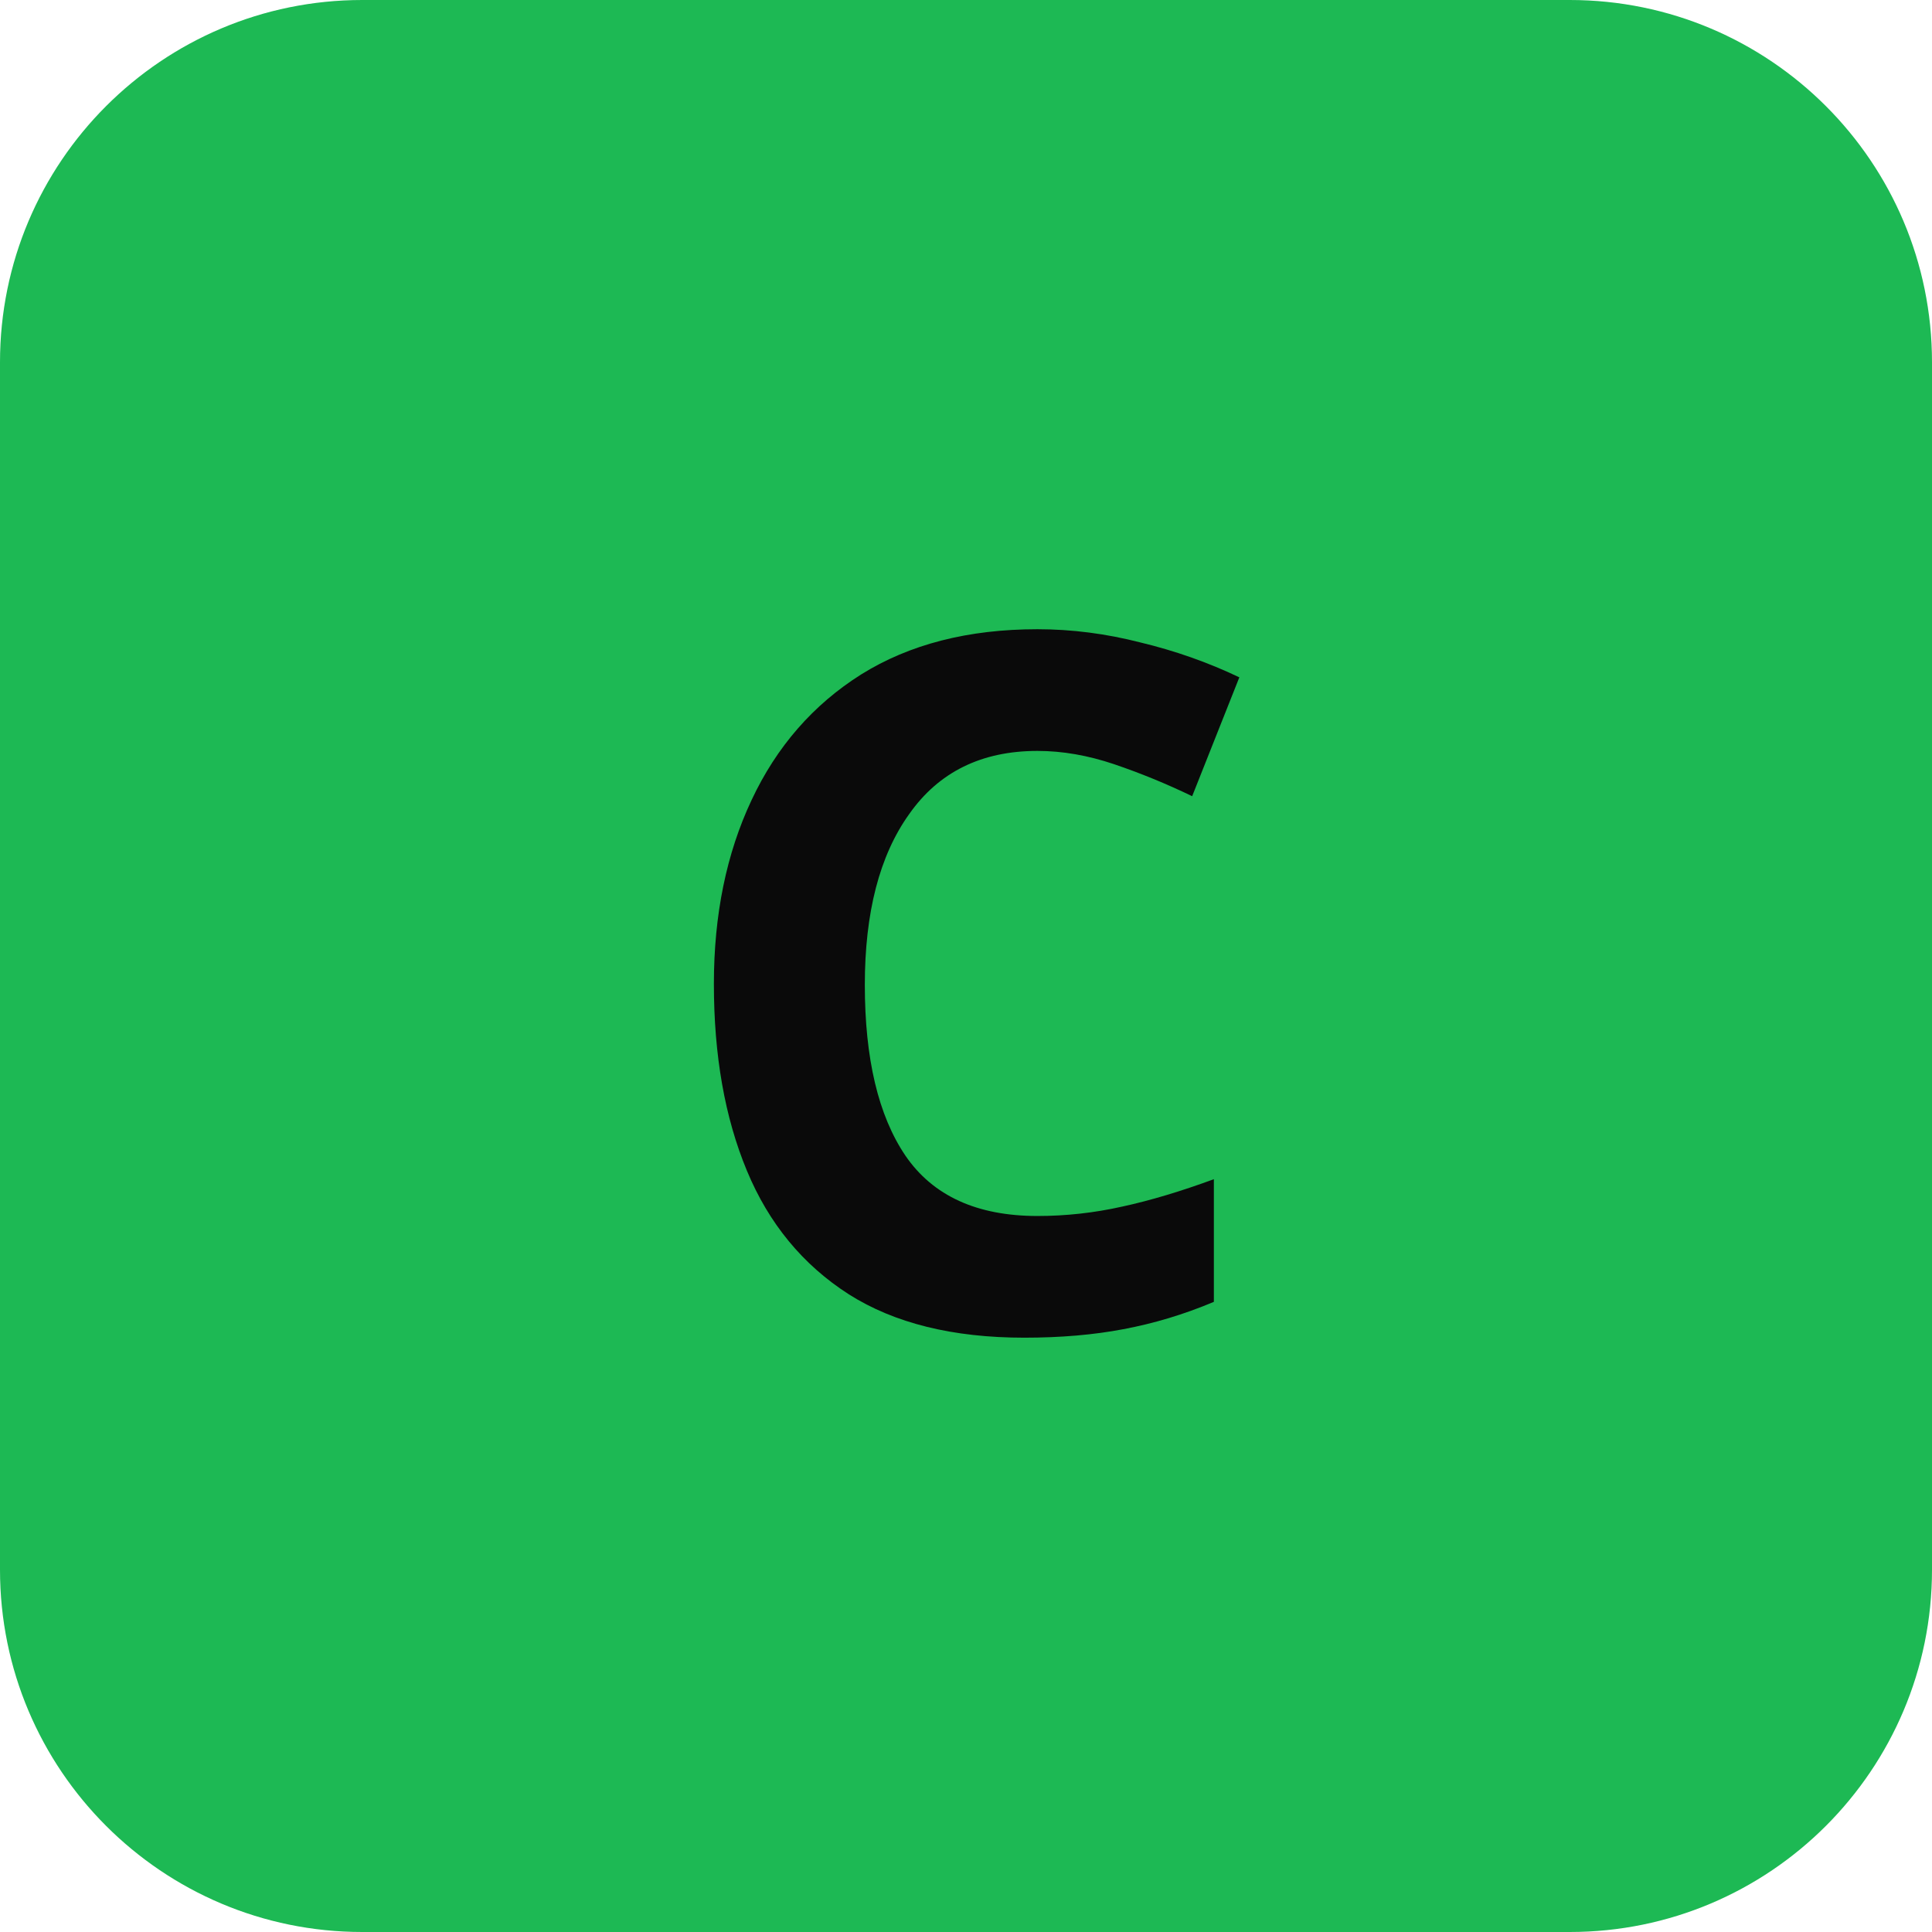
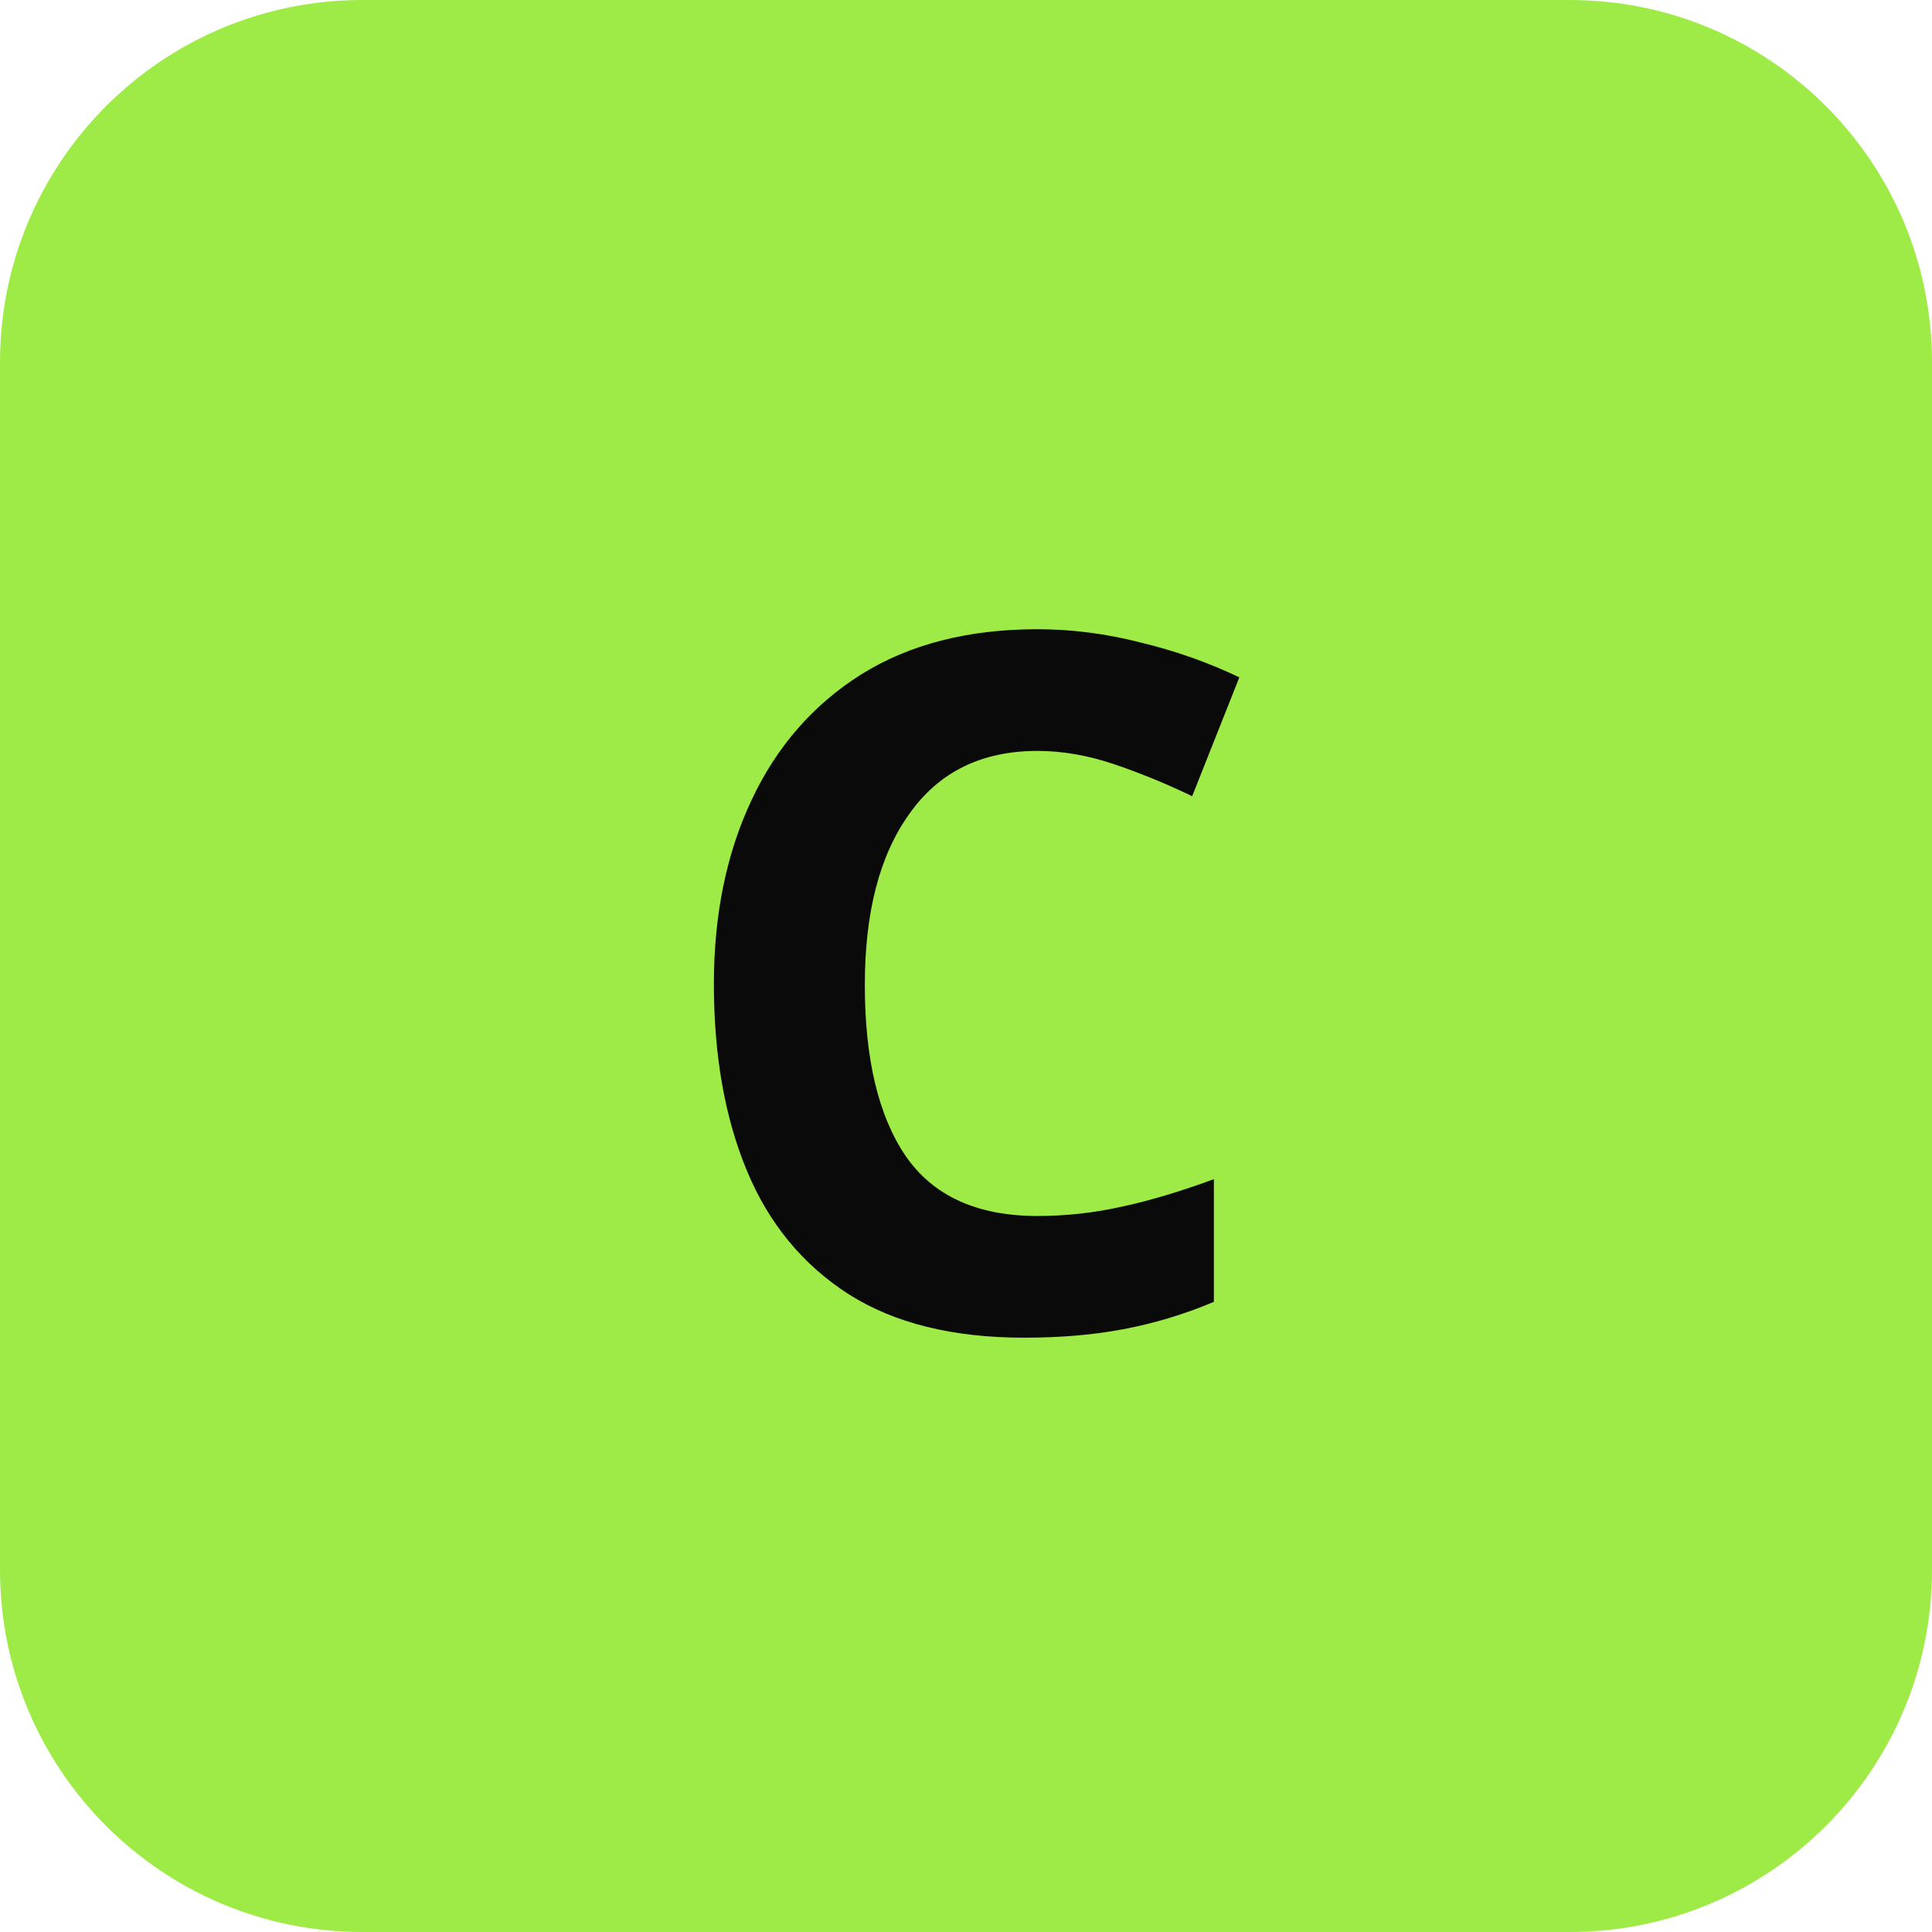
<svg xmlns="http://www.w3.org/2000/svg" viewBox="0 0 32 32">
-   <rect width="32" height="32" rx="6" fill="#1db954" />
+   <rect width="32" height="32" rx="6" fill="#9eeb47" />
  <text x="16" y="22" font-family="sans-serif" font-size="16" font-weight="700" fill="#0a0a0a" text-anchor="middle">C</text>
</svg>
